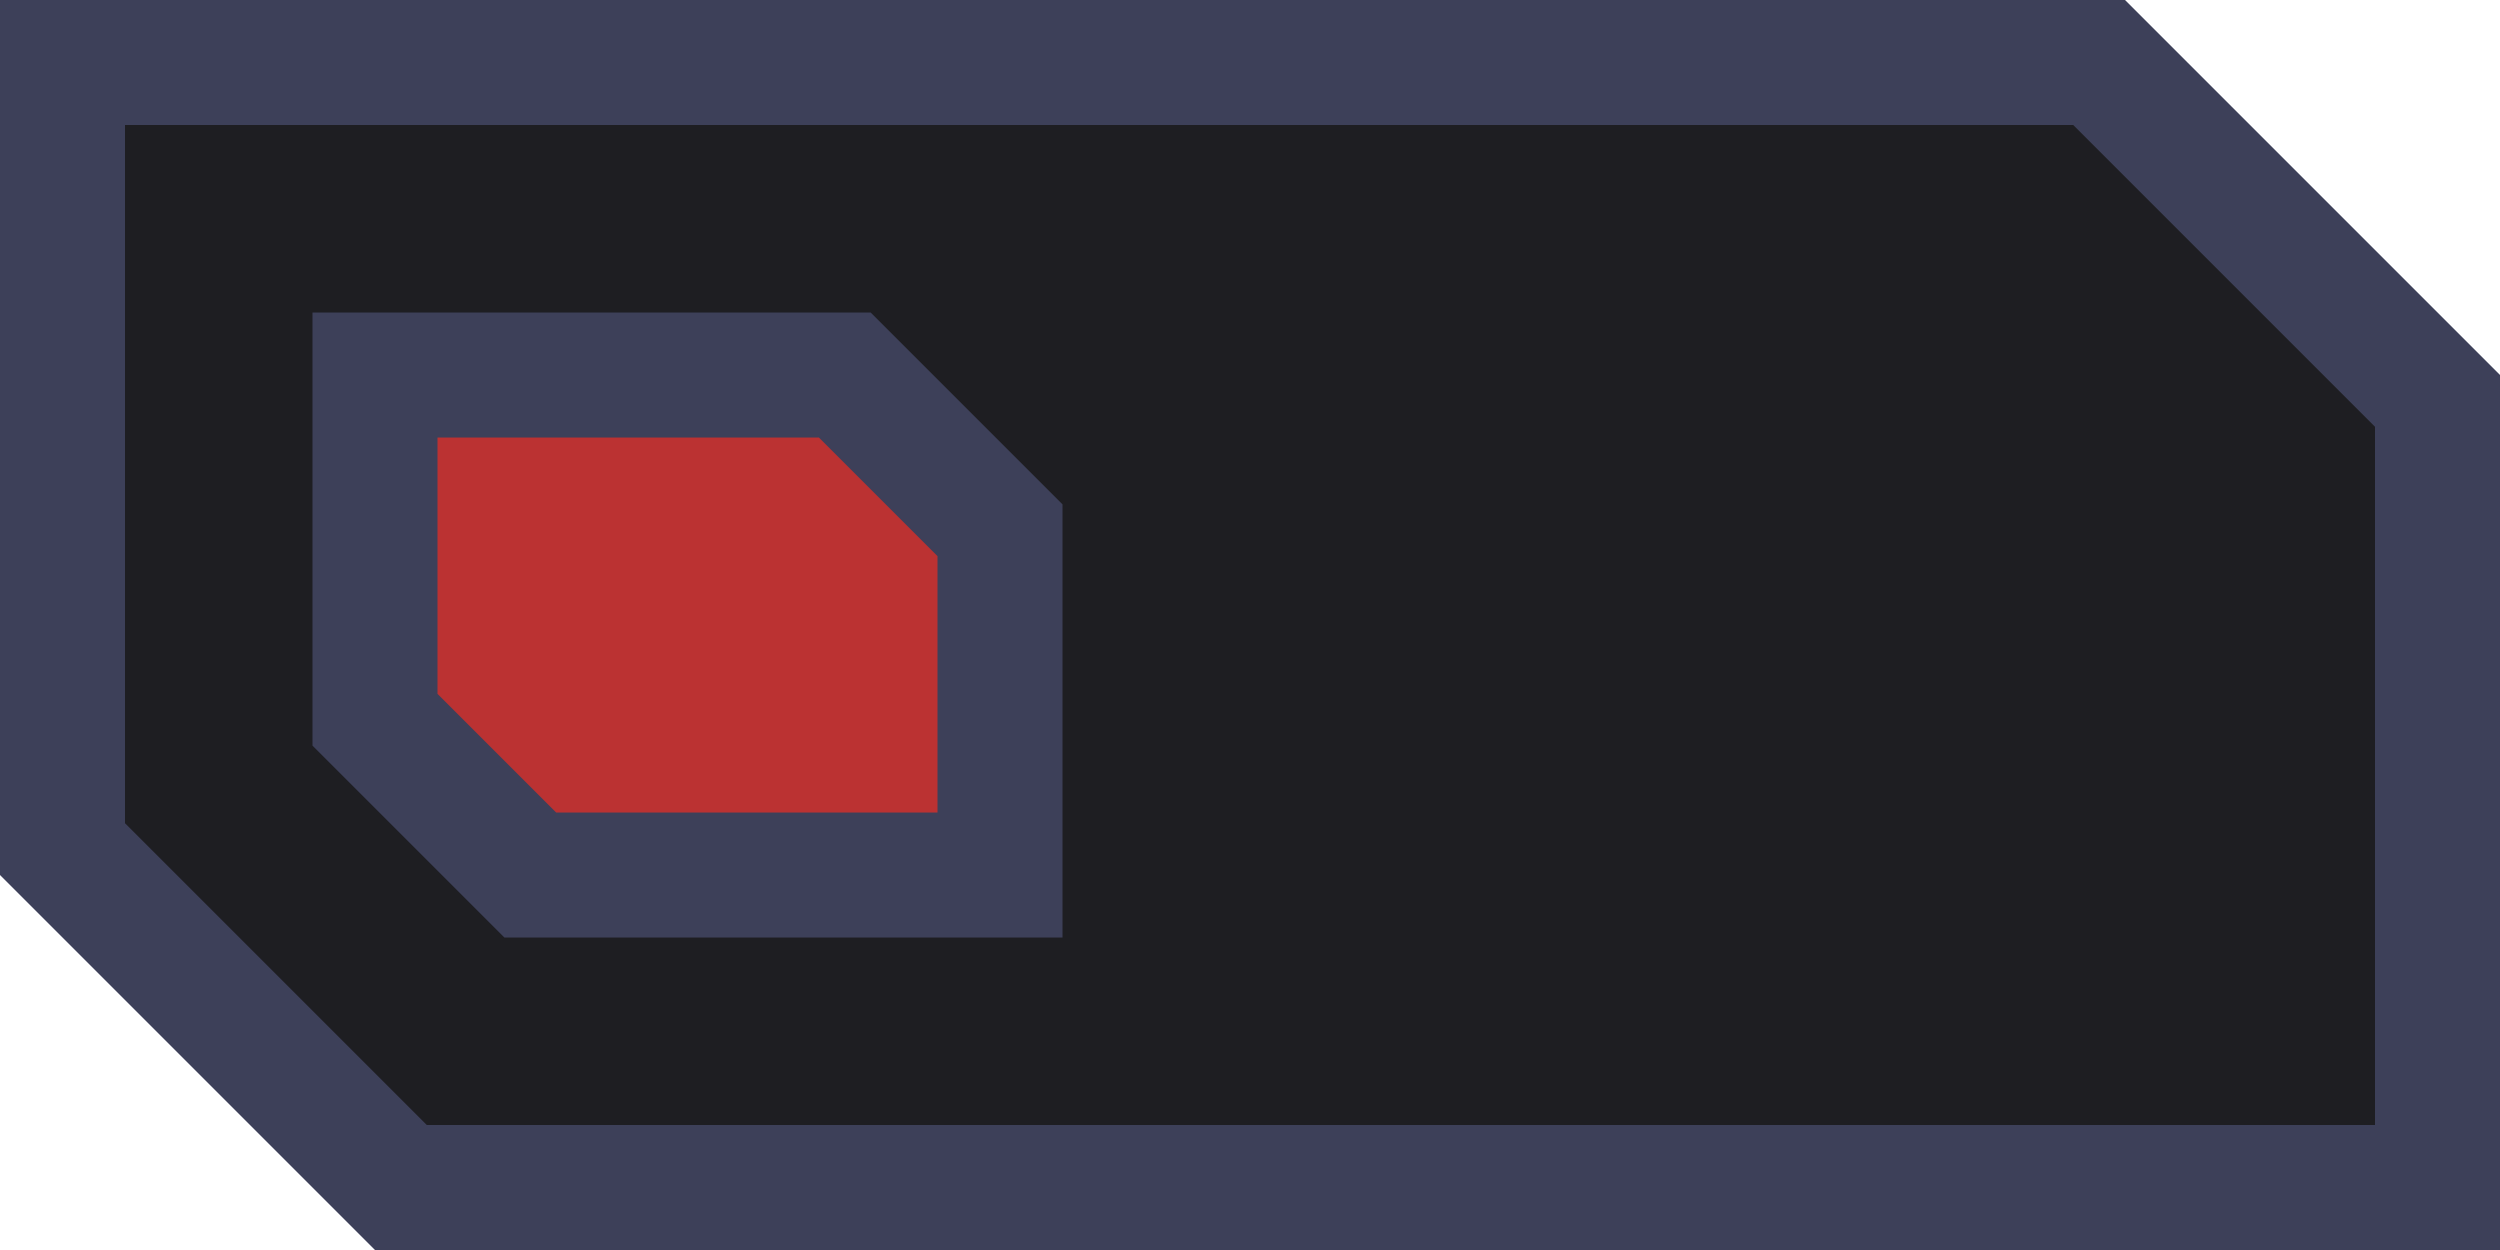
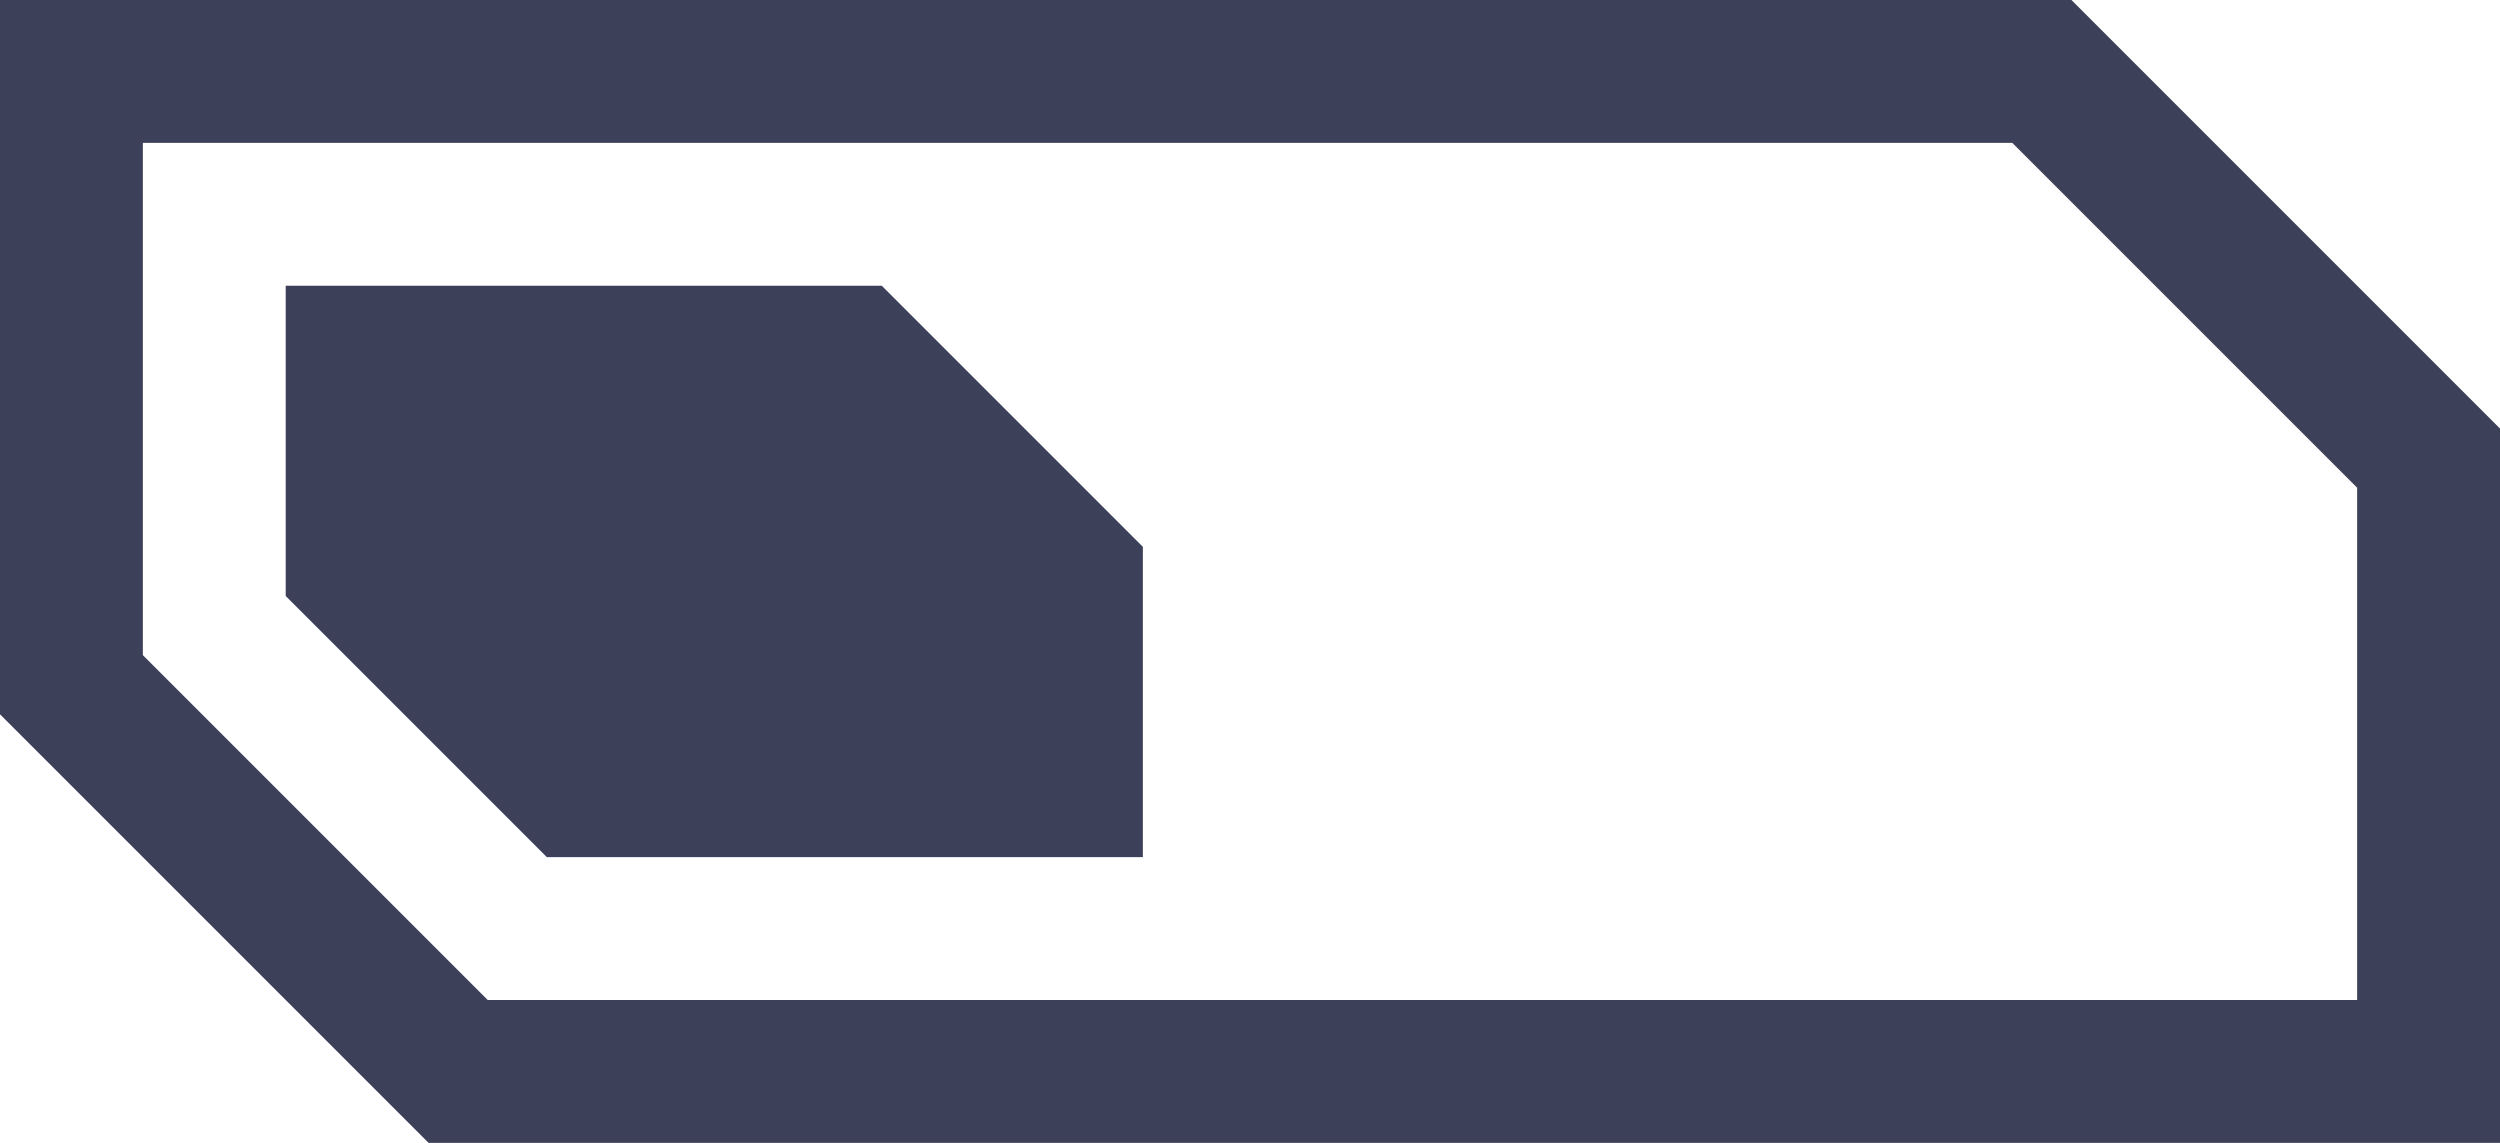
- <svg xmlns="http://www.w3.org/2000/svg" width="40" height="20" viewBox="0 0 40 20" version="1.1" id="svg1" xml:space="preserve">
+ <svg xmlns="http://www.w3.org/2000/svg" width="35" height="16" viewBox="0 0 35 16" version="1.1" id="svg1" xml:space="preserve">
  <defs id="defs1" />
  <g id="layer1">
-     <path style="baseline-shift:baseline;display:inline;overflow:visible;fill:#1e1e22;fill-opacity:1;stroke:#3d4059;stroke-width:2;stroke-dasharray:none;stroke-opacity:1;enable-background:accumulate;stop-color:#000000" d="M 1,1 H 33.586 L 39,6.414 V 19 H 6.414 L 1,13.586 Z" id="rect1684-3-3-3" />
-     <path style="baseline-shift:baseline;display:inline;overflow:visible;fill:#bb3232;fill-opacity:1;stroke:#3d4059;stroke-width:2;stroke-dasharray:none;stroke-opacity:1;enable-background:accumulate;stop-color:#000000" d="m 6,6 h 7.516 L 16,8.484 v 5.516 H 8.484 L 6,11.516 Z" id="rect1684-3-3-3-9" />
+     <path style="baseline-shift:baseline;display:inline;overflow:visible;fill:none;fill-opacity:1;stroke:#3d4059;stroke-width:2;stroke-dasharray:none;stroke-opacity:1;enable-background:accumulate;stop-color:#000000" d="M 1,1 H 28.586 L 34,6.414 V 15 H 6.414 L 1,9.586 Z" id="rect1684-3-3-3" />
+     <path style="baseline-shift:baseline;display:inline;overflow:visible;fill:#3d4059;fill-opacity:1;stroke:#3d4059;stroke-width:2;stroke-dasharray:none;stroke-opacity:1;enable-background:accumulate;stop-color:#000000" d="m 5,5 h 6.93 L 15,8.07 V 11 H 8.07 L 5,7.93 Z" id="path4" />
  </g>
</svg>
